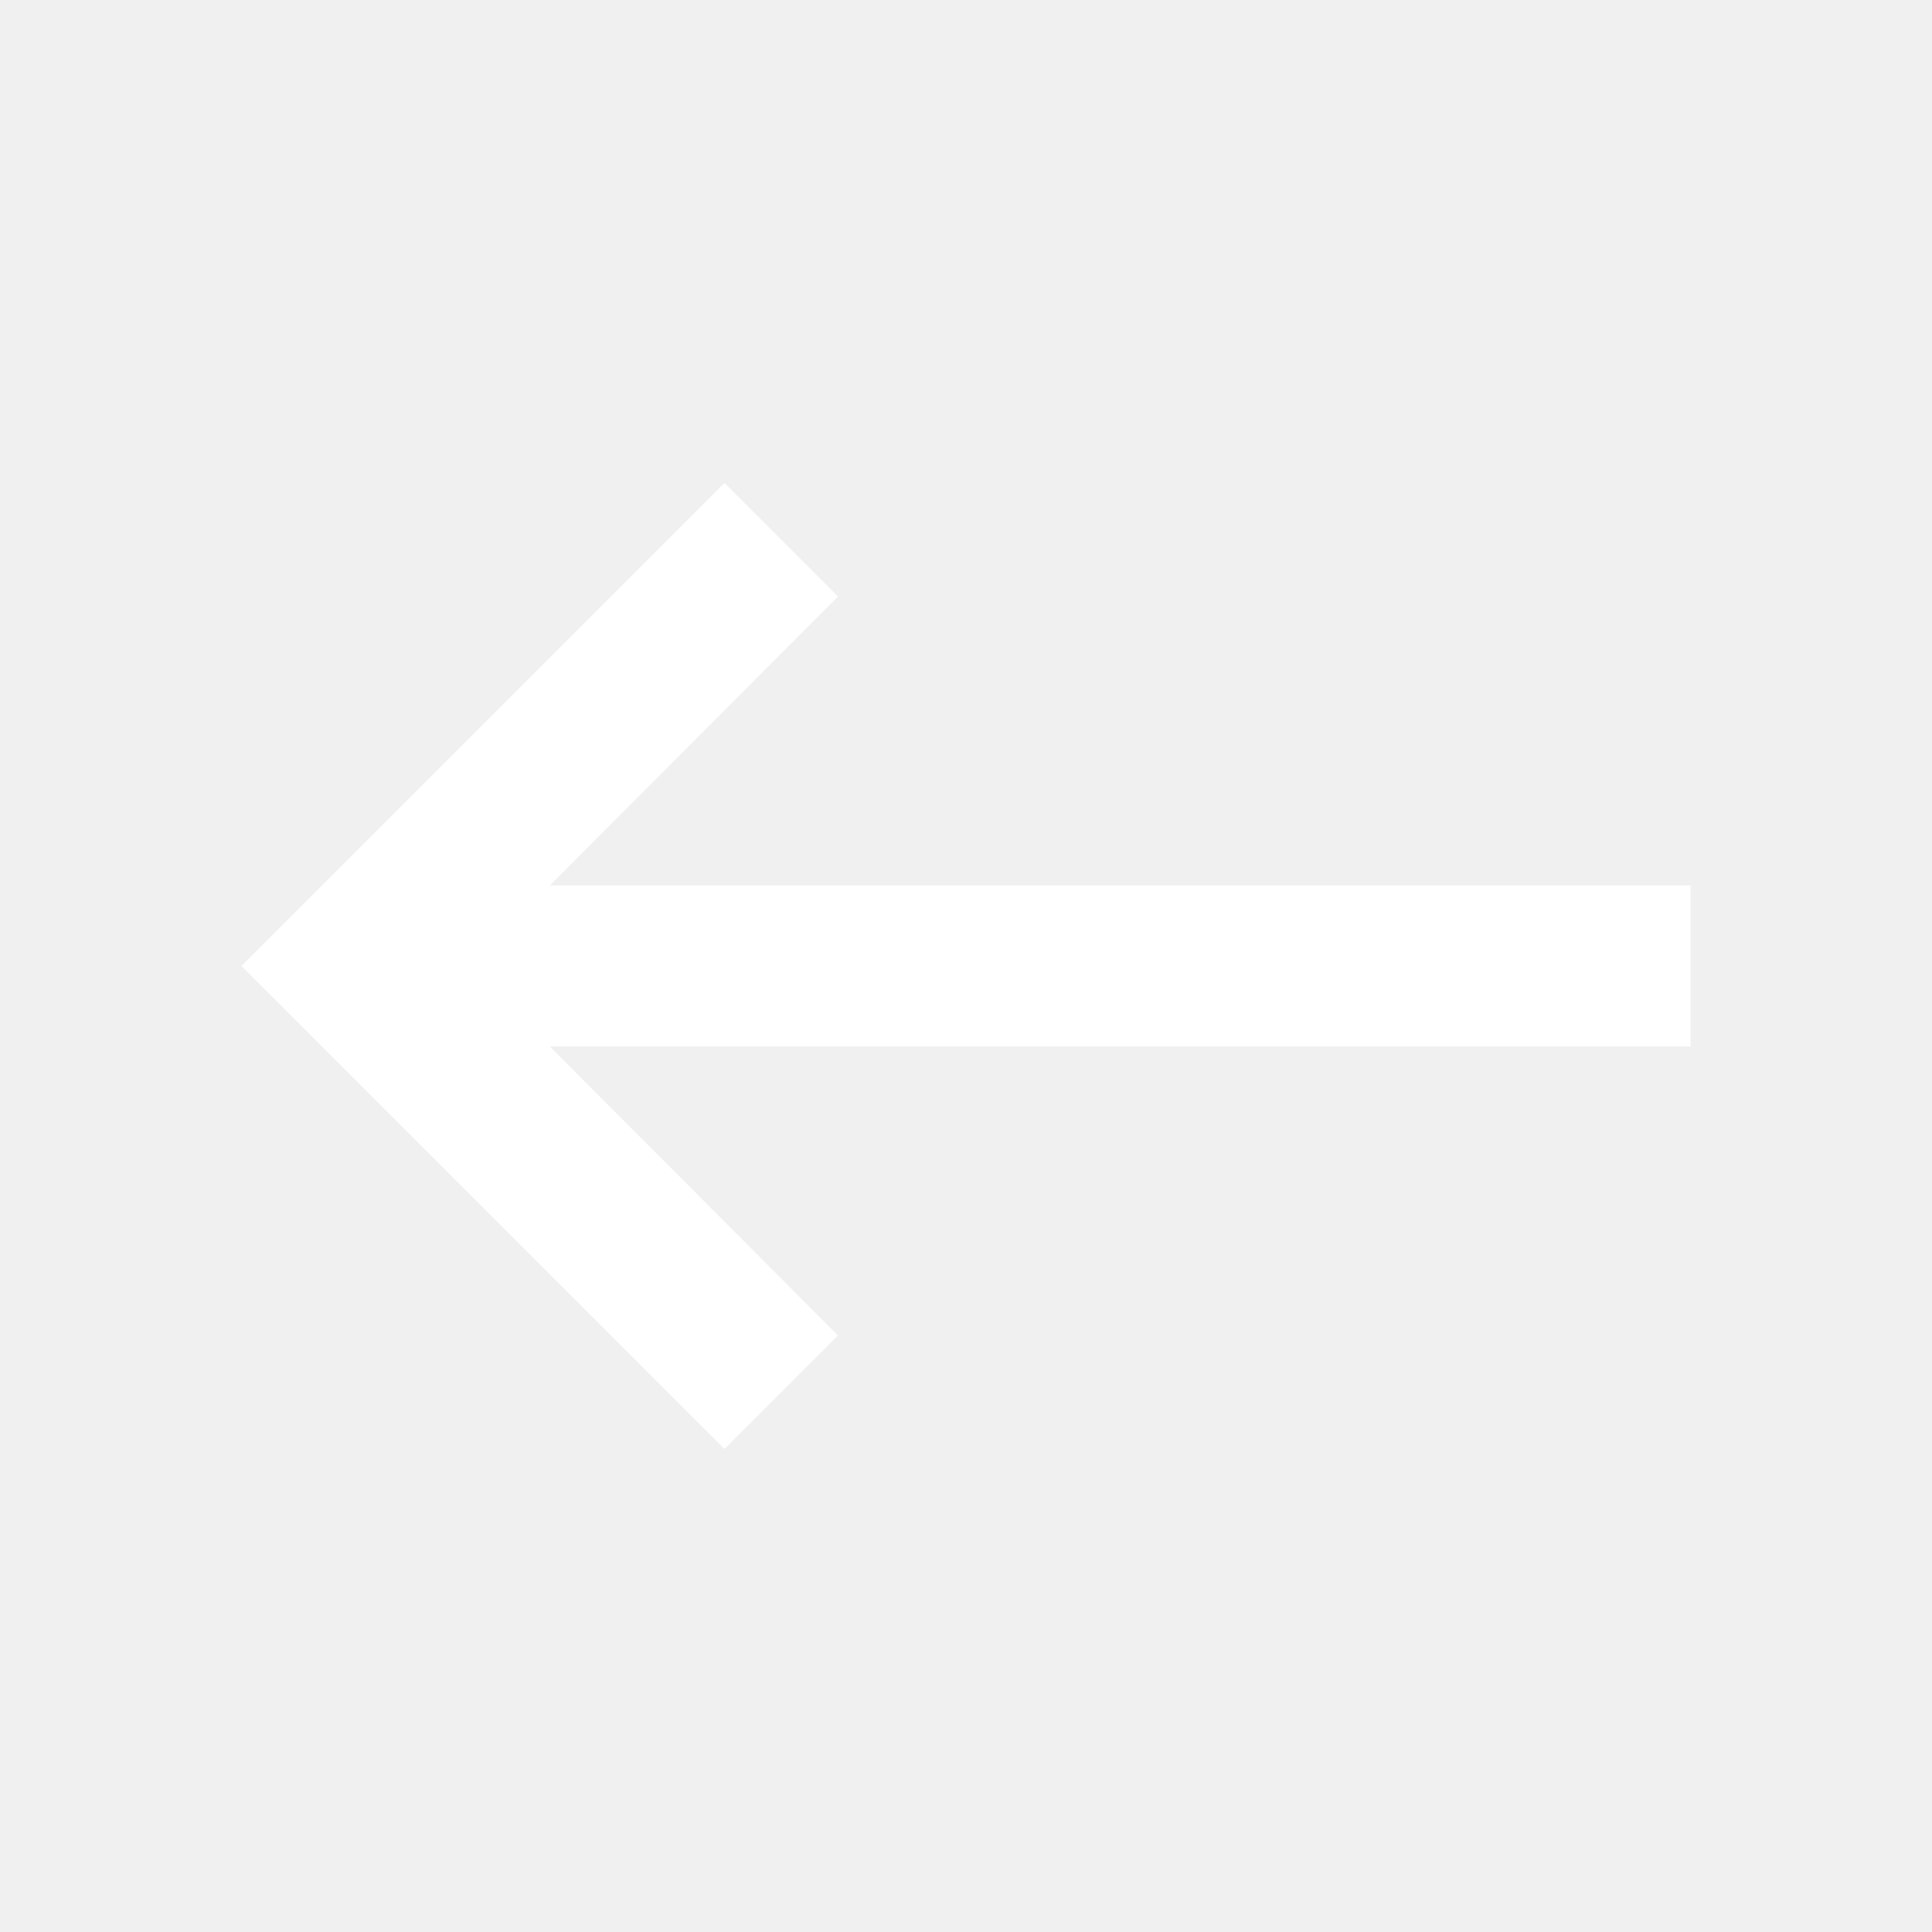
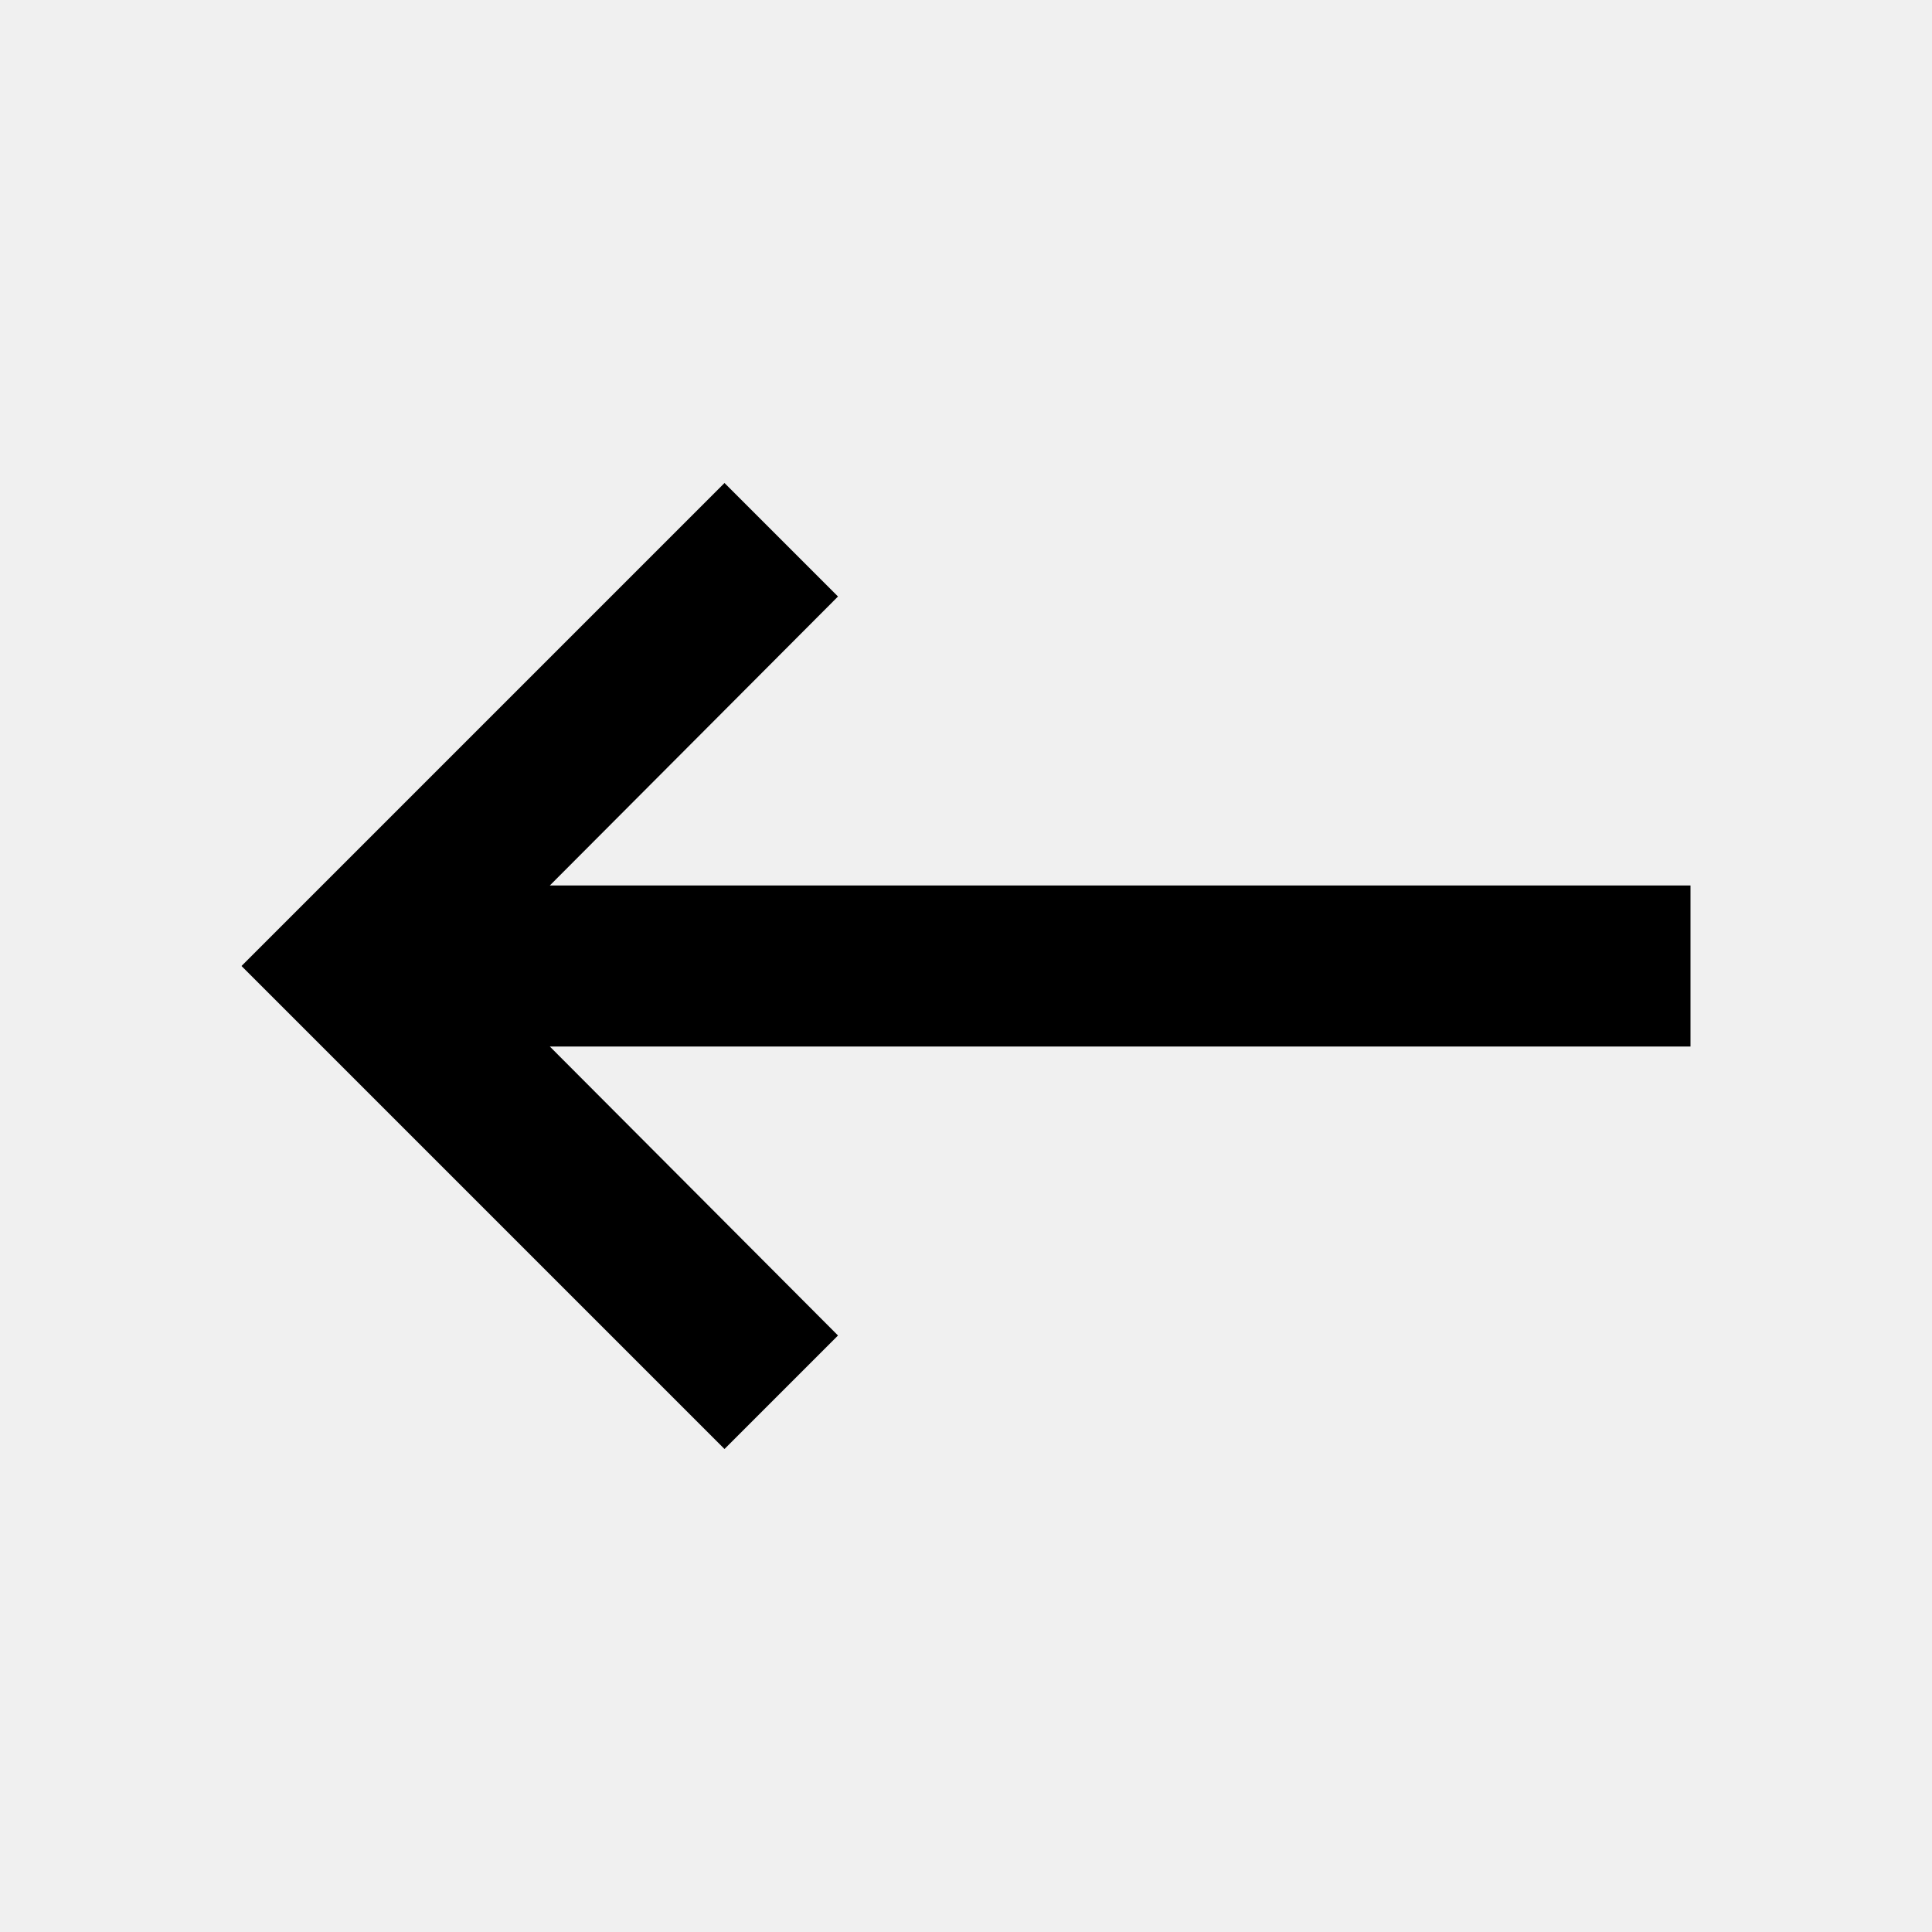
- <svg xmlns="http://www.w3.org/2000/svg" fill="#FFFFFF" height="24" viewBox="0 0 24 24" width="24">
+ <svg xmlns="http://www.w3.org/2000/svg" fill="#000000" height="24" viewBox="0 0 24 24" width="24">
  <path d="M0 0h24v24H0z" fill="none" />
  <path d="M21 11H6.83l3.58-3.59L9 6l-6 6 6 6 1.41-1.41L6.83 13H21z" />
</svg>
